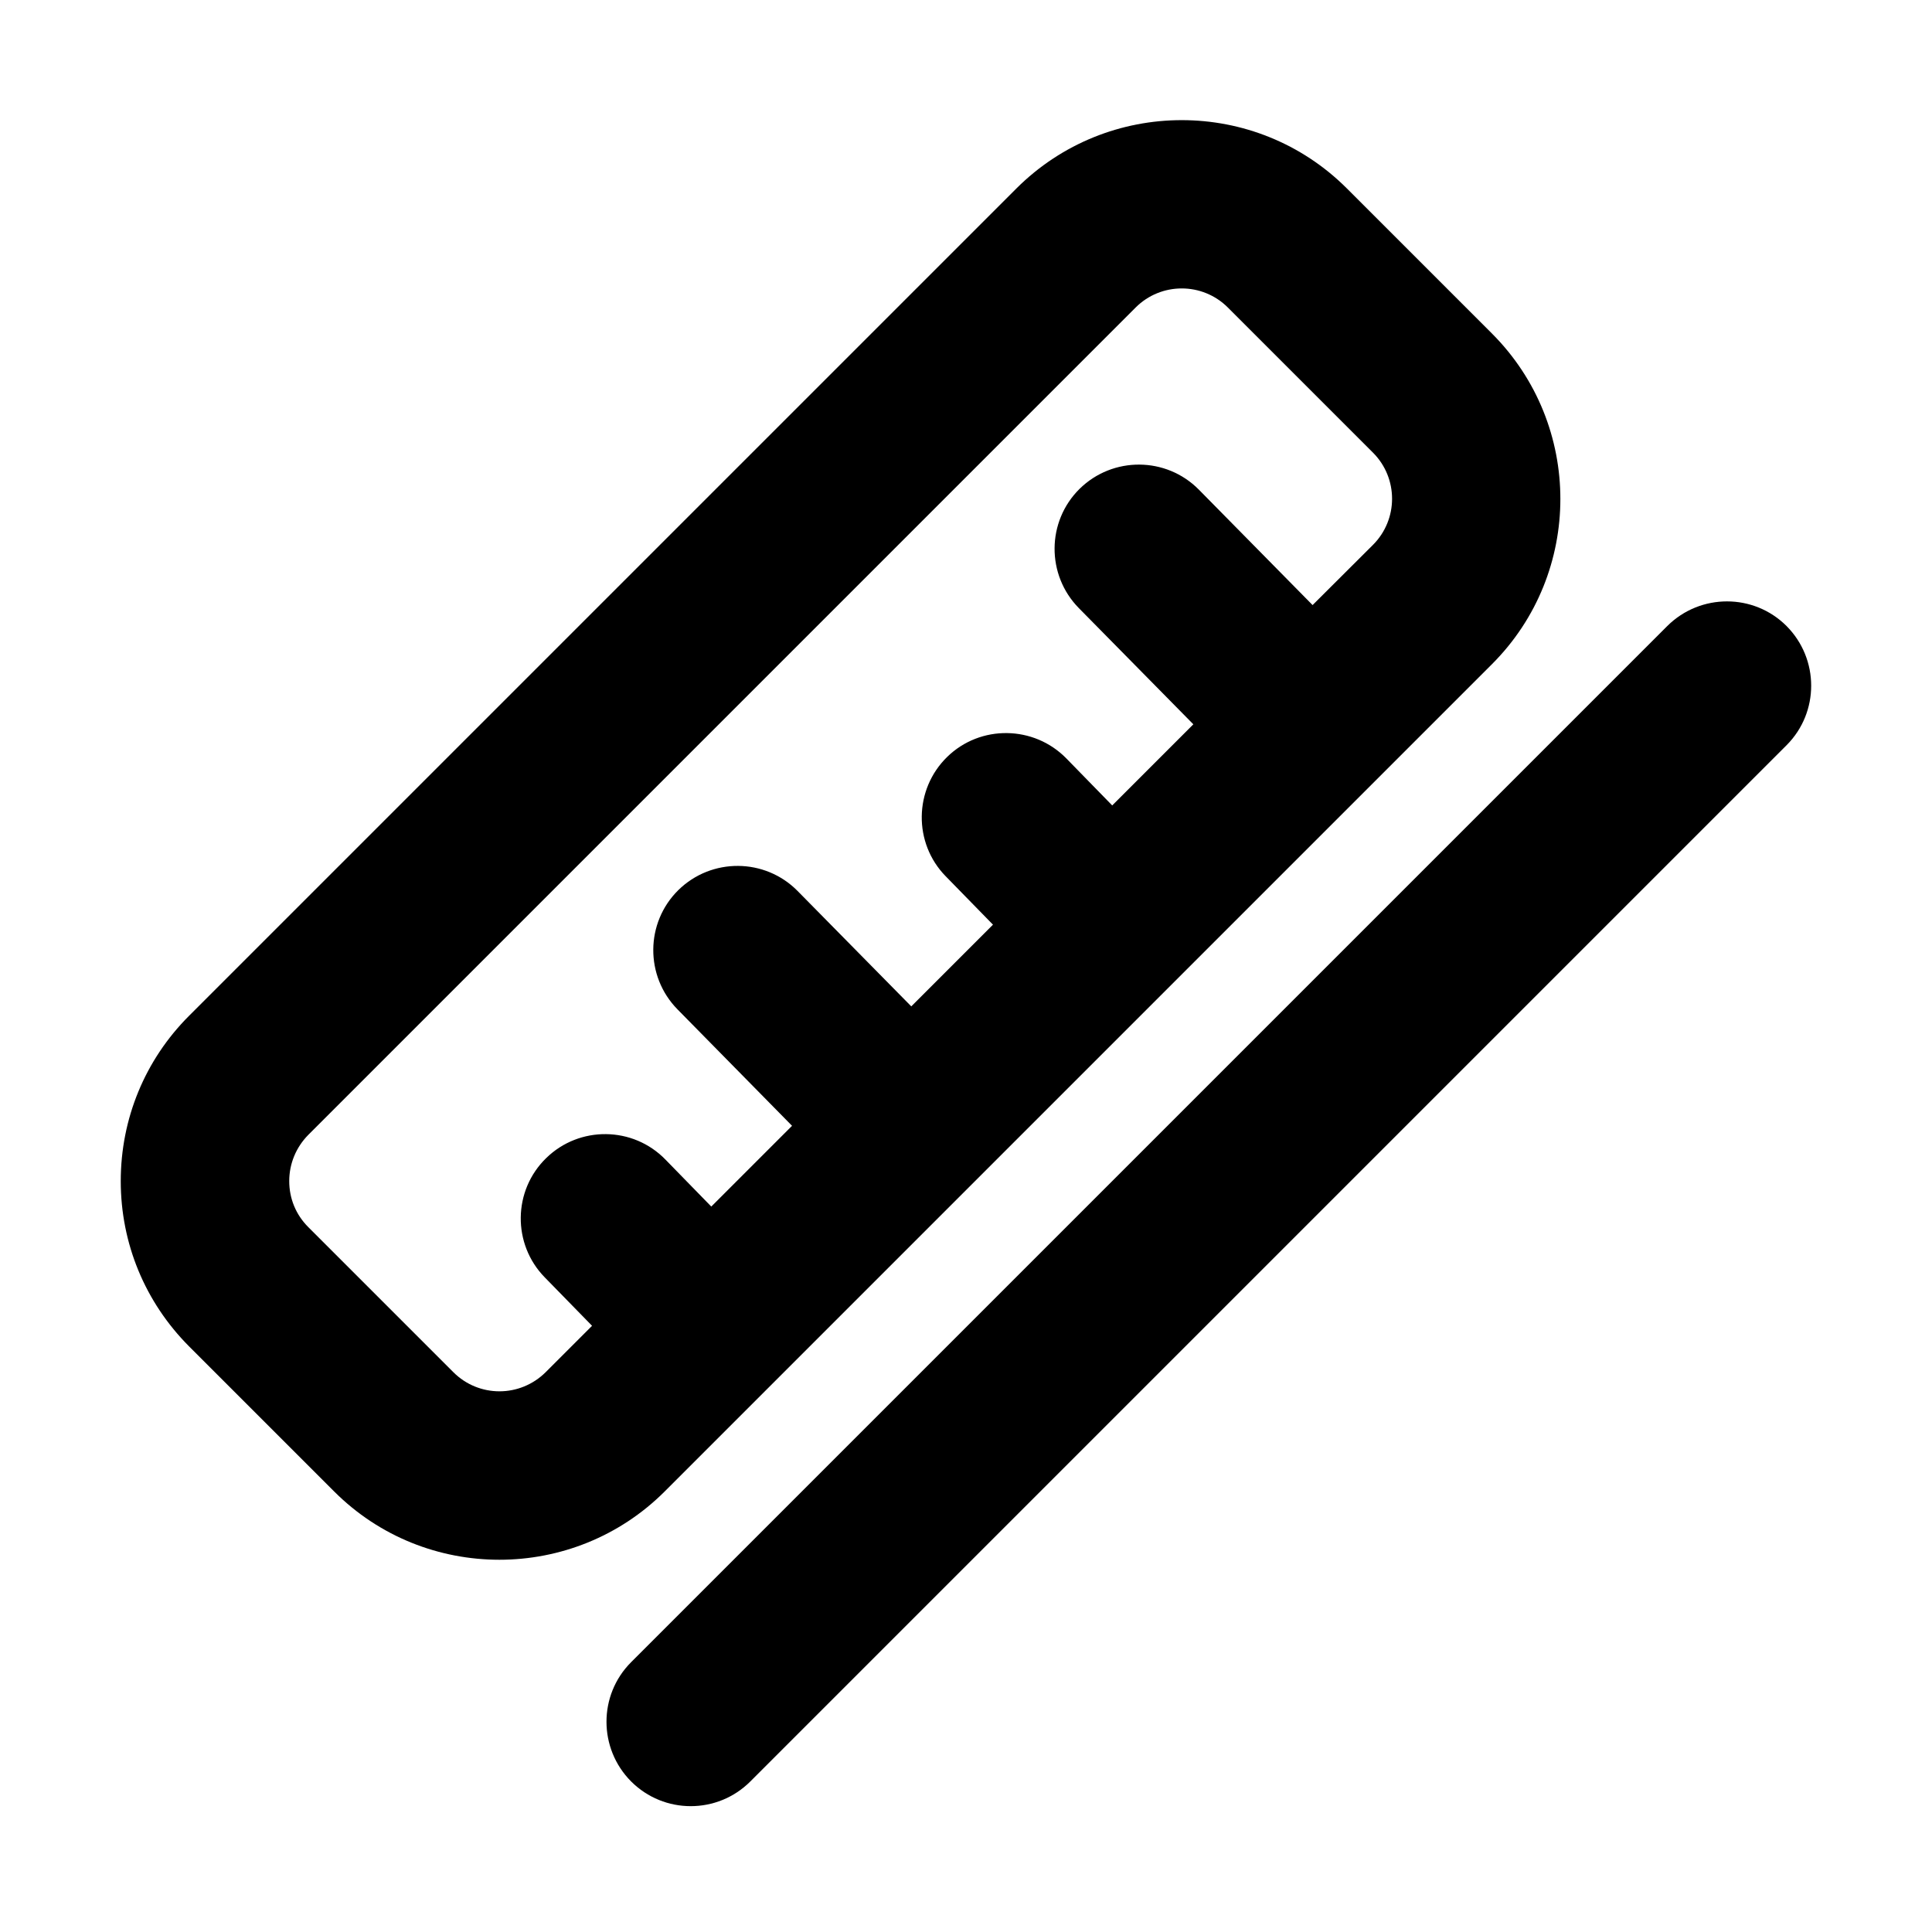
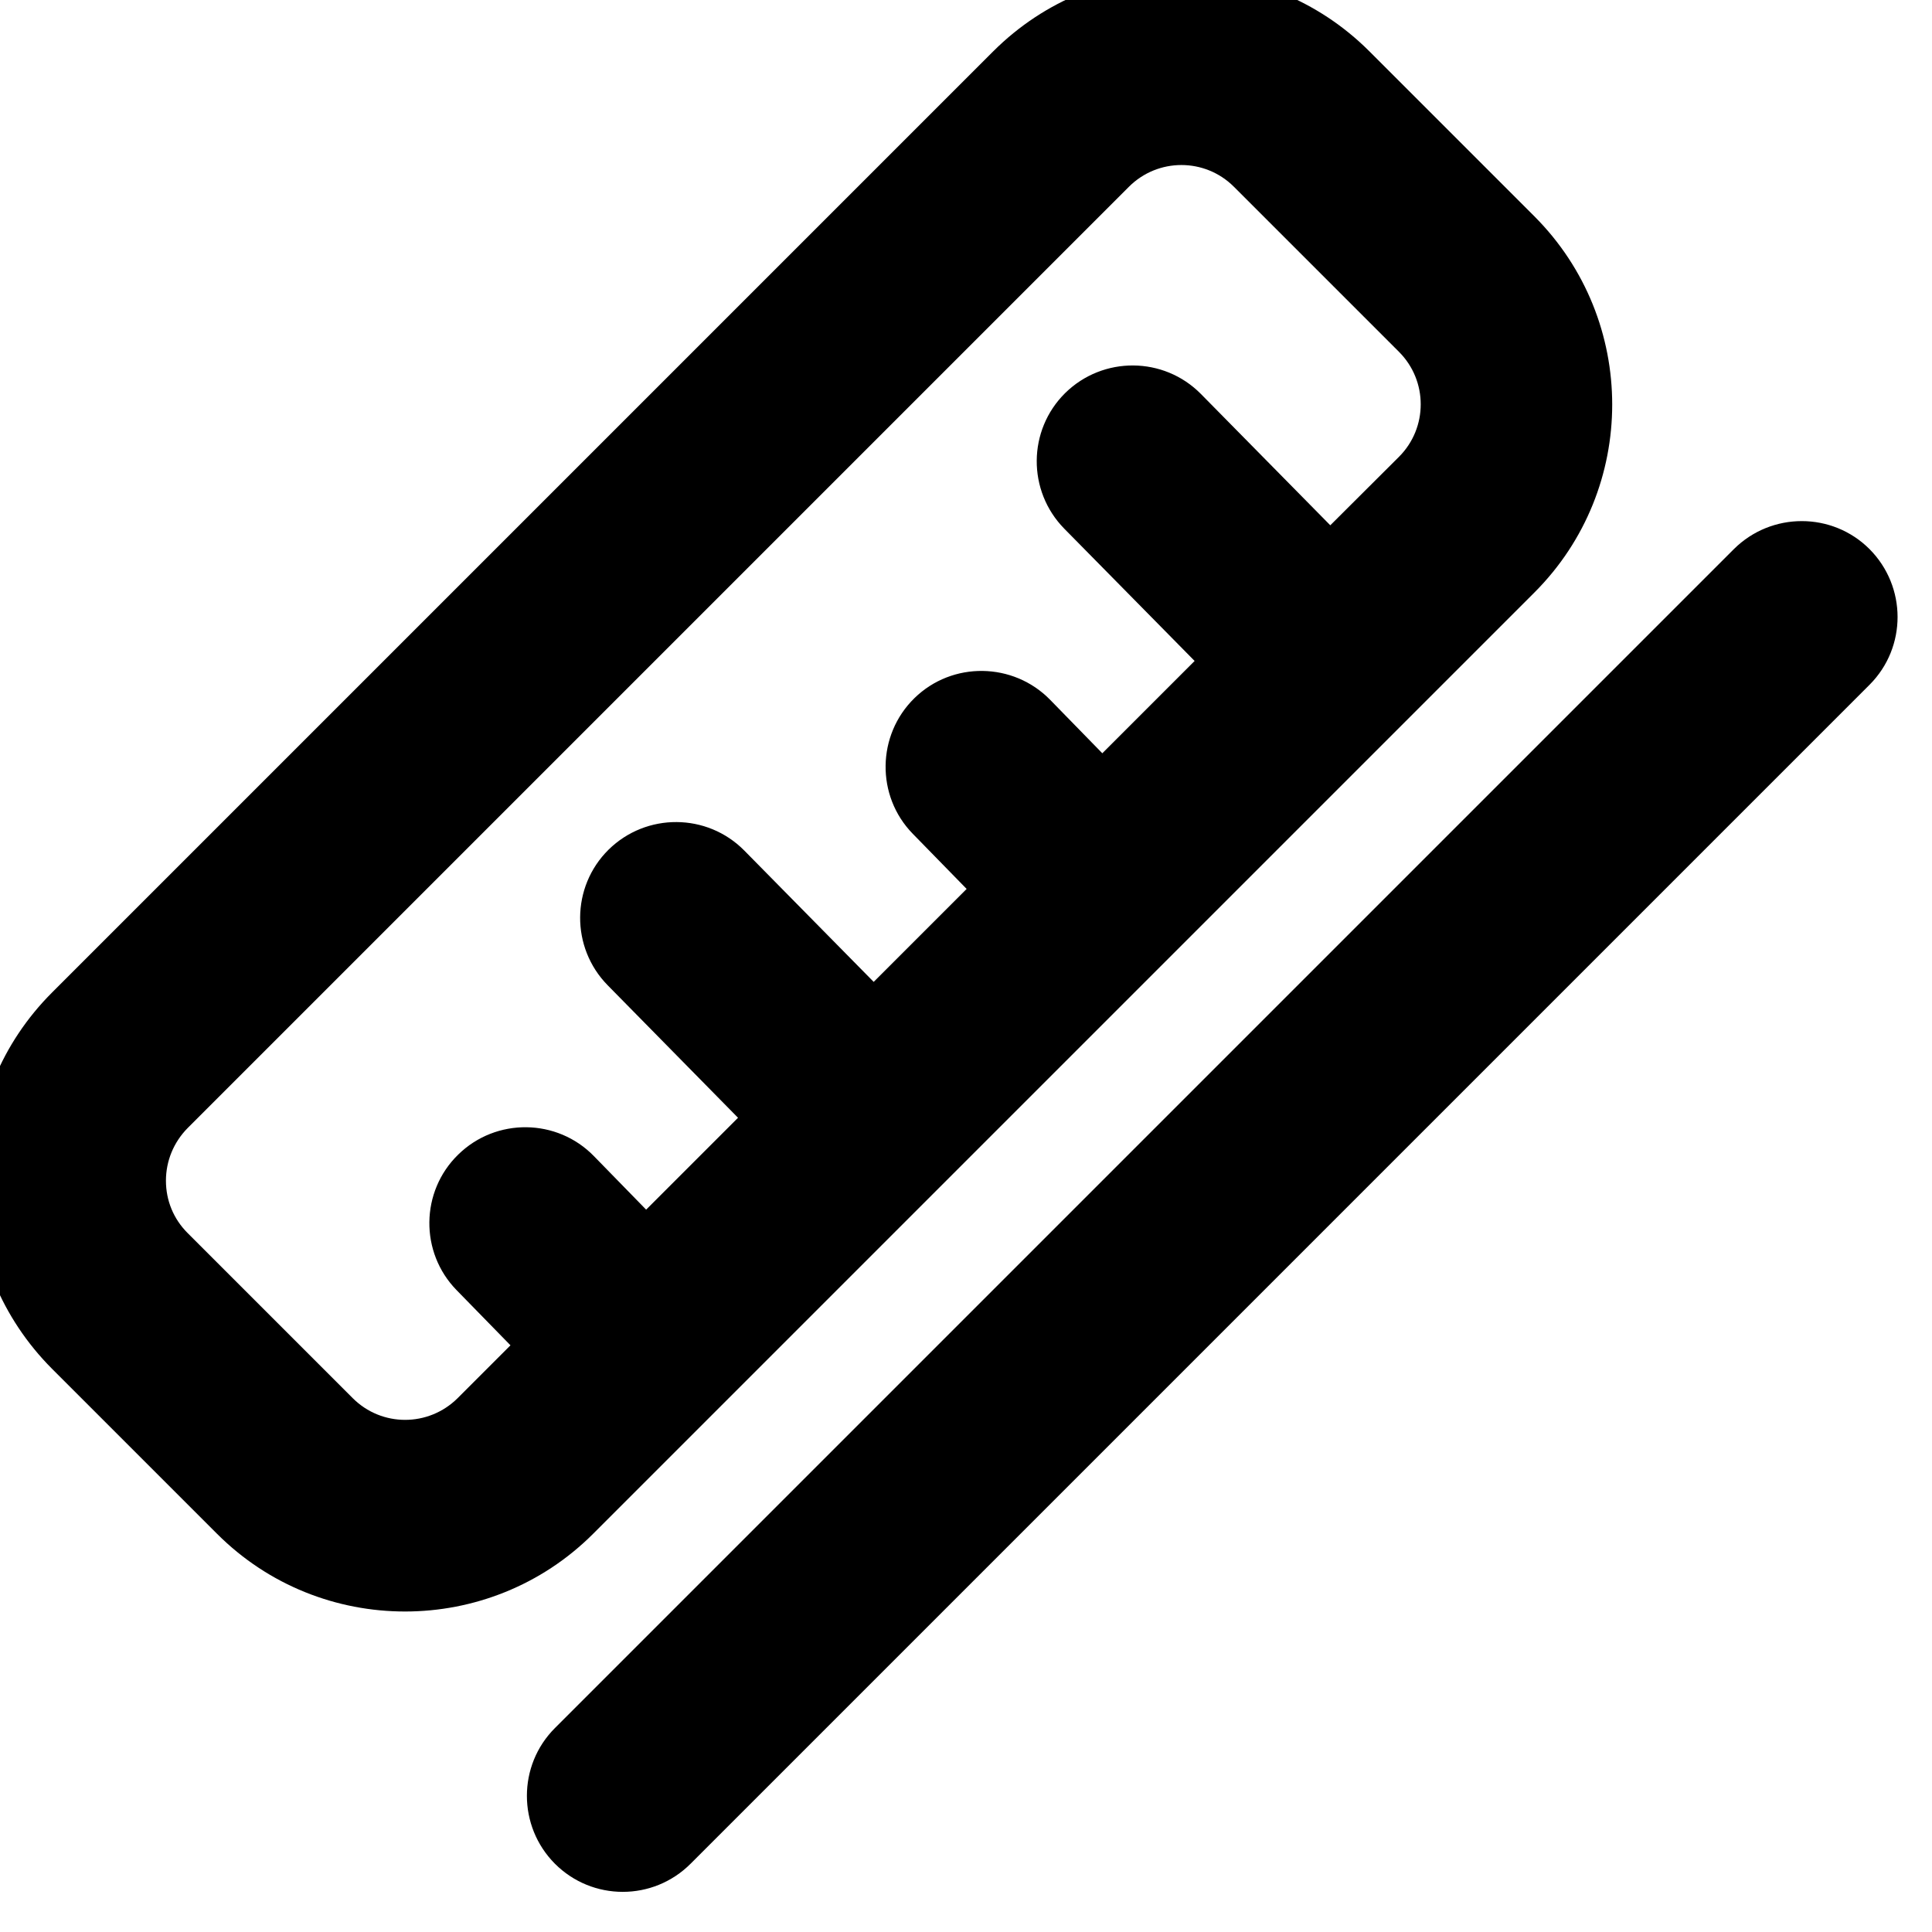
- <svg xmlns="http://www.w3.org/2000/svg" t="1731071831255" class="icon" viewBox="0 0 1024 1024" version="1.1" p-id="7005" width="200" height="200">
+ <svg xmlns="http://www.w3.org/2000/svg" t="1731071831255" class="icon" viewBox="76 76 900 900" version="1.1" p-id="7005" width="200" height="200">
  <path d="M790.8 352c48.3-48.3 48.3-126.8 0-175.2l-76.9-76.9c-48.3-48.3-126.8-48.3-175.2 0L100.2 538.4C76.8 561.8 64 593 64 626c0 33.1 12.9 64.2 36.2 87.6l76.9 76.9c24.2 24.2 55.9 36.2 87.6 36.2 31.7 0 63.5-12.1 87.6-36.2L790.8 352zM288.7 677l25.1 25.7-24.6 24.6c-13.6 13.5-35.4 13.5-48.9 0l-76.9-76.9c-6.6-6.6-10.1-15.2-10.1-24.4s3.6-17.9 10.1-24.5L601.9 163c13.5-13.5 35.4-13.5 48.9 0l76.9 76.9c13.5 13.5 13.5 35.4 0 48.9l-32 31.9-60.3-61.2c-17.3-17.5-45.6-17.7-63.2-0.4-17.5 17.3-17.7 45.6-0.4 63.2l60.7 61.6-43 43-24.3-24.9c-17.2-17.6-45.6-18-63.2-0.8s-18 45.6-0.8 63.2l25.1 25.7-43.3 43.3-60.3-61.2c-17.3-17.5-45.6-17.7-63.2-0.4-17.5 17.3-17.7 45.6-0.4 63.2l60.7 61.7-42.8 42.8-24.3-24.9c-17.2-17.7-45.6-18-63.2-0.8-17.7 17.2-18 45.6-0.8 63.2zM946.9 331.8c-17.4-17.4-45.7-17.4-63.2 0L334.5 881c-17.4 17.4-17.4 45.7 0 63.2 8.7 8.7 20.1 13.1 31.6 13.1s22.9-4.4 31.6-13.1L947 394.9c17.3-17.4 17.3-45.6-0.1-63.1z" p-id="7006" fill="currentColor" />
</svg>
